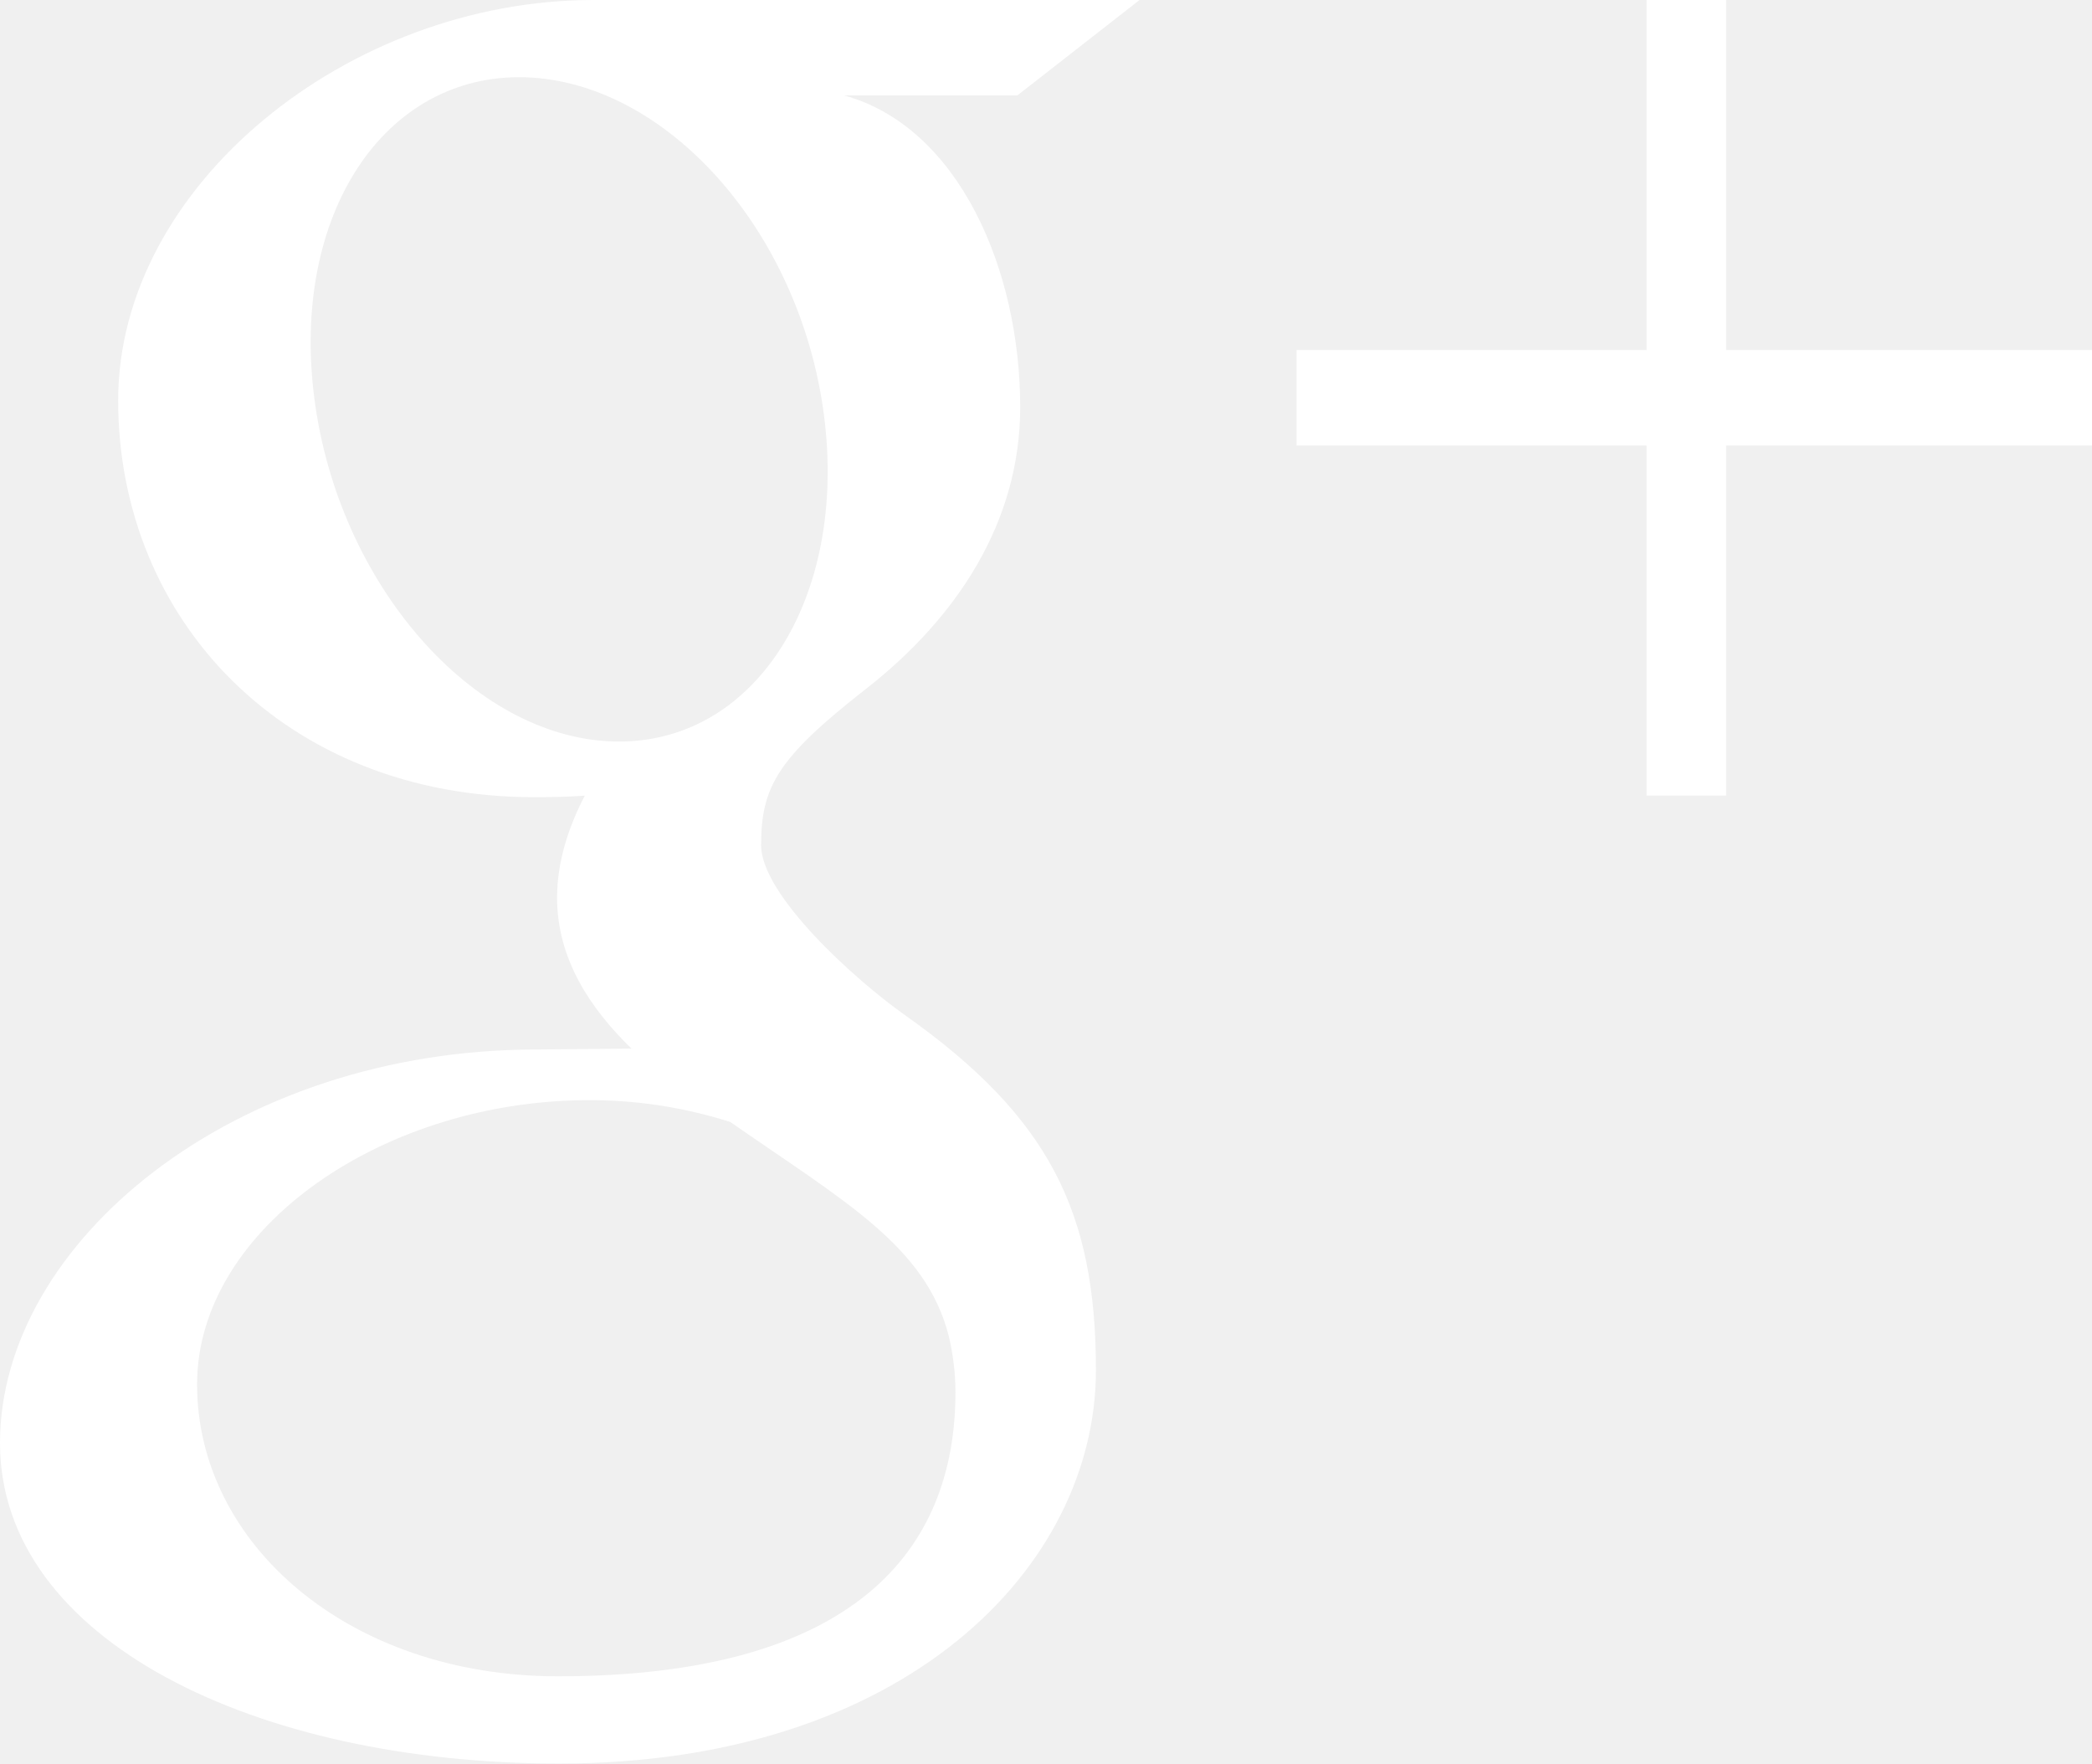
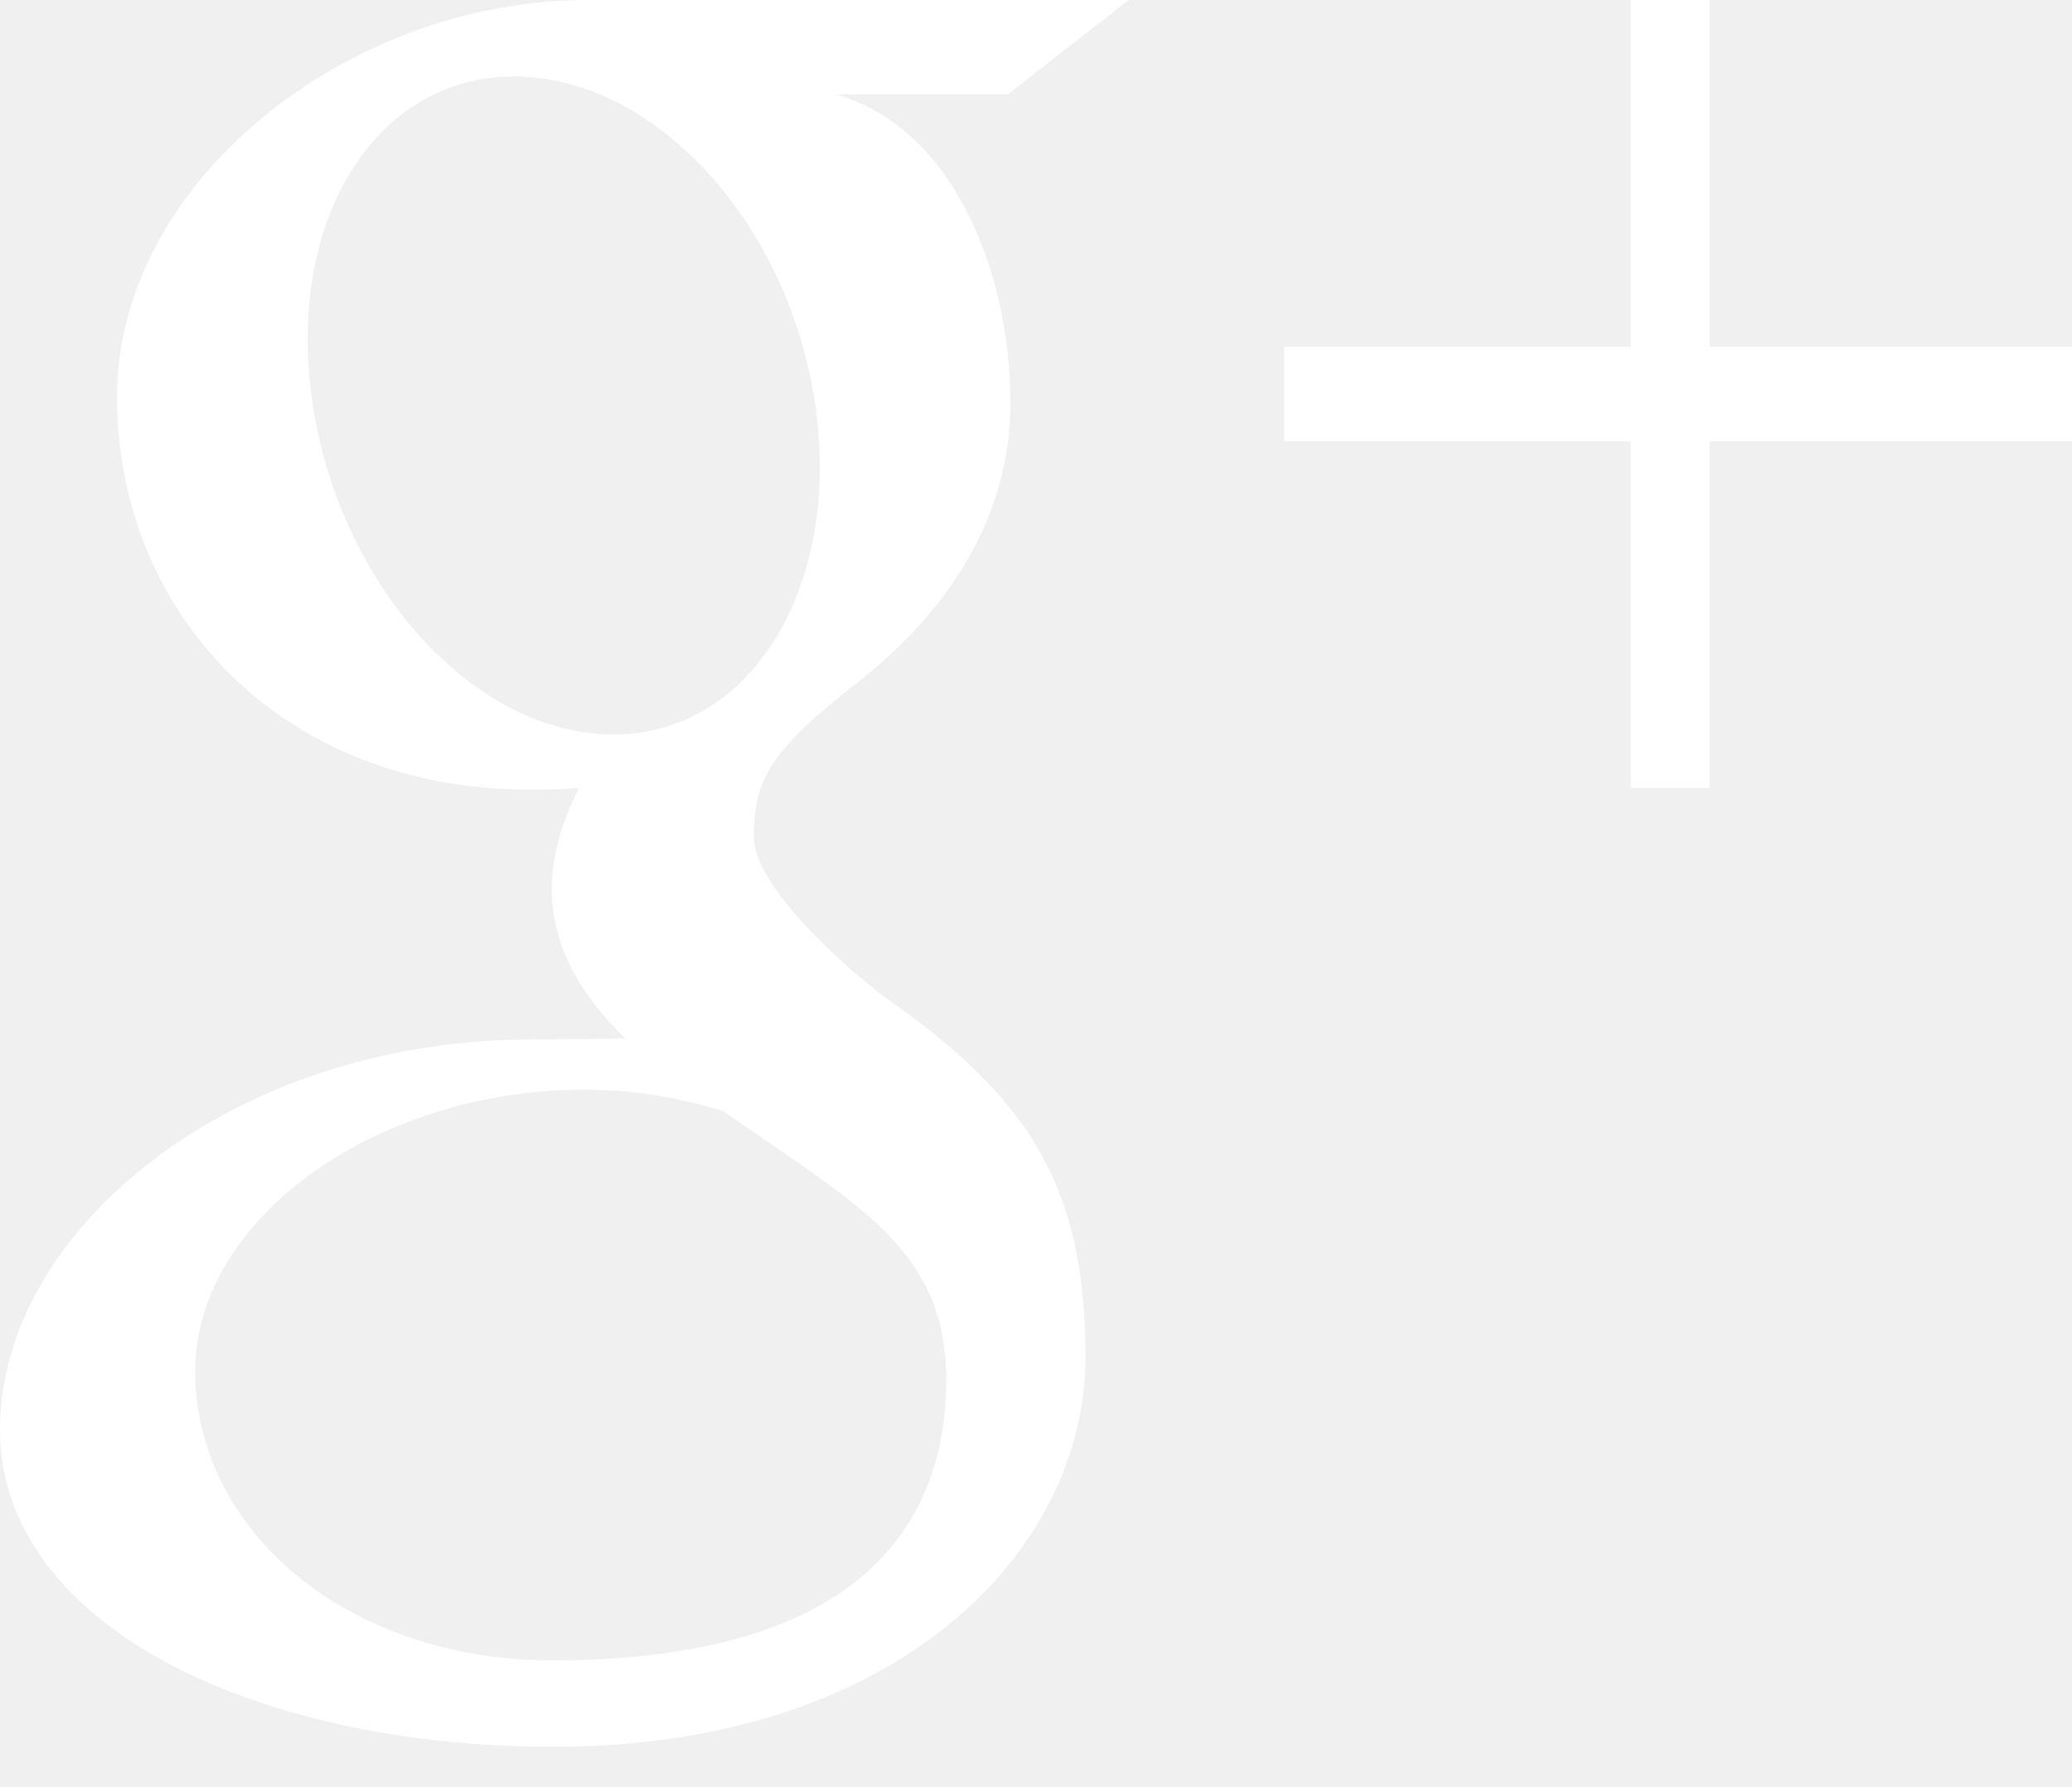
- <svg xmlns="http://www.w3.org/2000/svg" width="24.361" height="20.535">
+ <svg xmlns="http://www.w3.org/2000/svg" width="24.361" height="21">
  <path fill="#fff" d="M6.498 19.52c-2.44 0-4.203-1.545-4.203-3.399 0-1.82 2.187-3.334 4.627-3.31.57.006 1.101.101 1.582.254 1.325.922 2.276 1.443 2.544 2.492.051.213.078.435.078.656 0 1.855-1.196 3.307-4.628 3.307m.642-10.886c-1.639-.049-3.196-1.833-3.478-3.984-.283-2.151.815-3.798 2.453-3.75 1.638.05 3.196 1.776 3.479 3.927.282 2.152-.816 3.857-2.454 3.807m3.397 3.186c-.575-.406-1.674-1.396-1.674-1.979 0-.682.195-1.017 1.221-1.819 1.052-.822 1.796-1.936 1.796-3.28 0-1.599-.713-3.261-2.05-3.631h2.017l1.423-1.111h-6.36c-2.851 0-5.534 2.16-5.534 4.663 0 2.556 1.943 4.62 4.845 4.62.2 0 .396-.004.589-.018-.188.361-.323.767-.323 1.188 0 .71.383 1.288.866 1.757l-1.103.011c-3.532 0-6.25 2.25-6.25 4.582 0 2.297 2.98 3.733 6.512 3.733 4.025 0 6.25-2.285 6.25-4.582-.001-1.843-.545-2.946-2.225-4.134" />
  <polygon fill="#fff" points="24.361,4.076 20.1,4.076 20.1,0 19.174,0 19.174,4.076 15.098,4.076 15.098,5.188 19.174,5.188 19.174,9.264 20.1,9.264 20.1,5.188 24.361,5.188" />
</svg>
